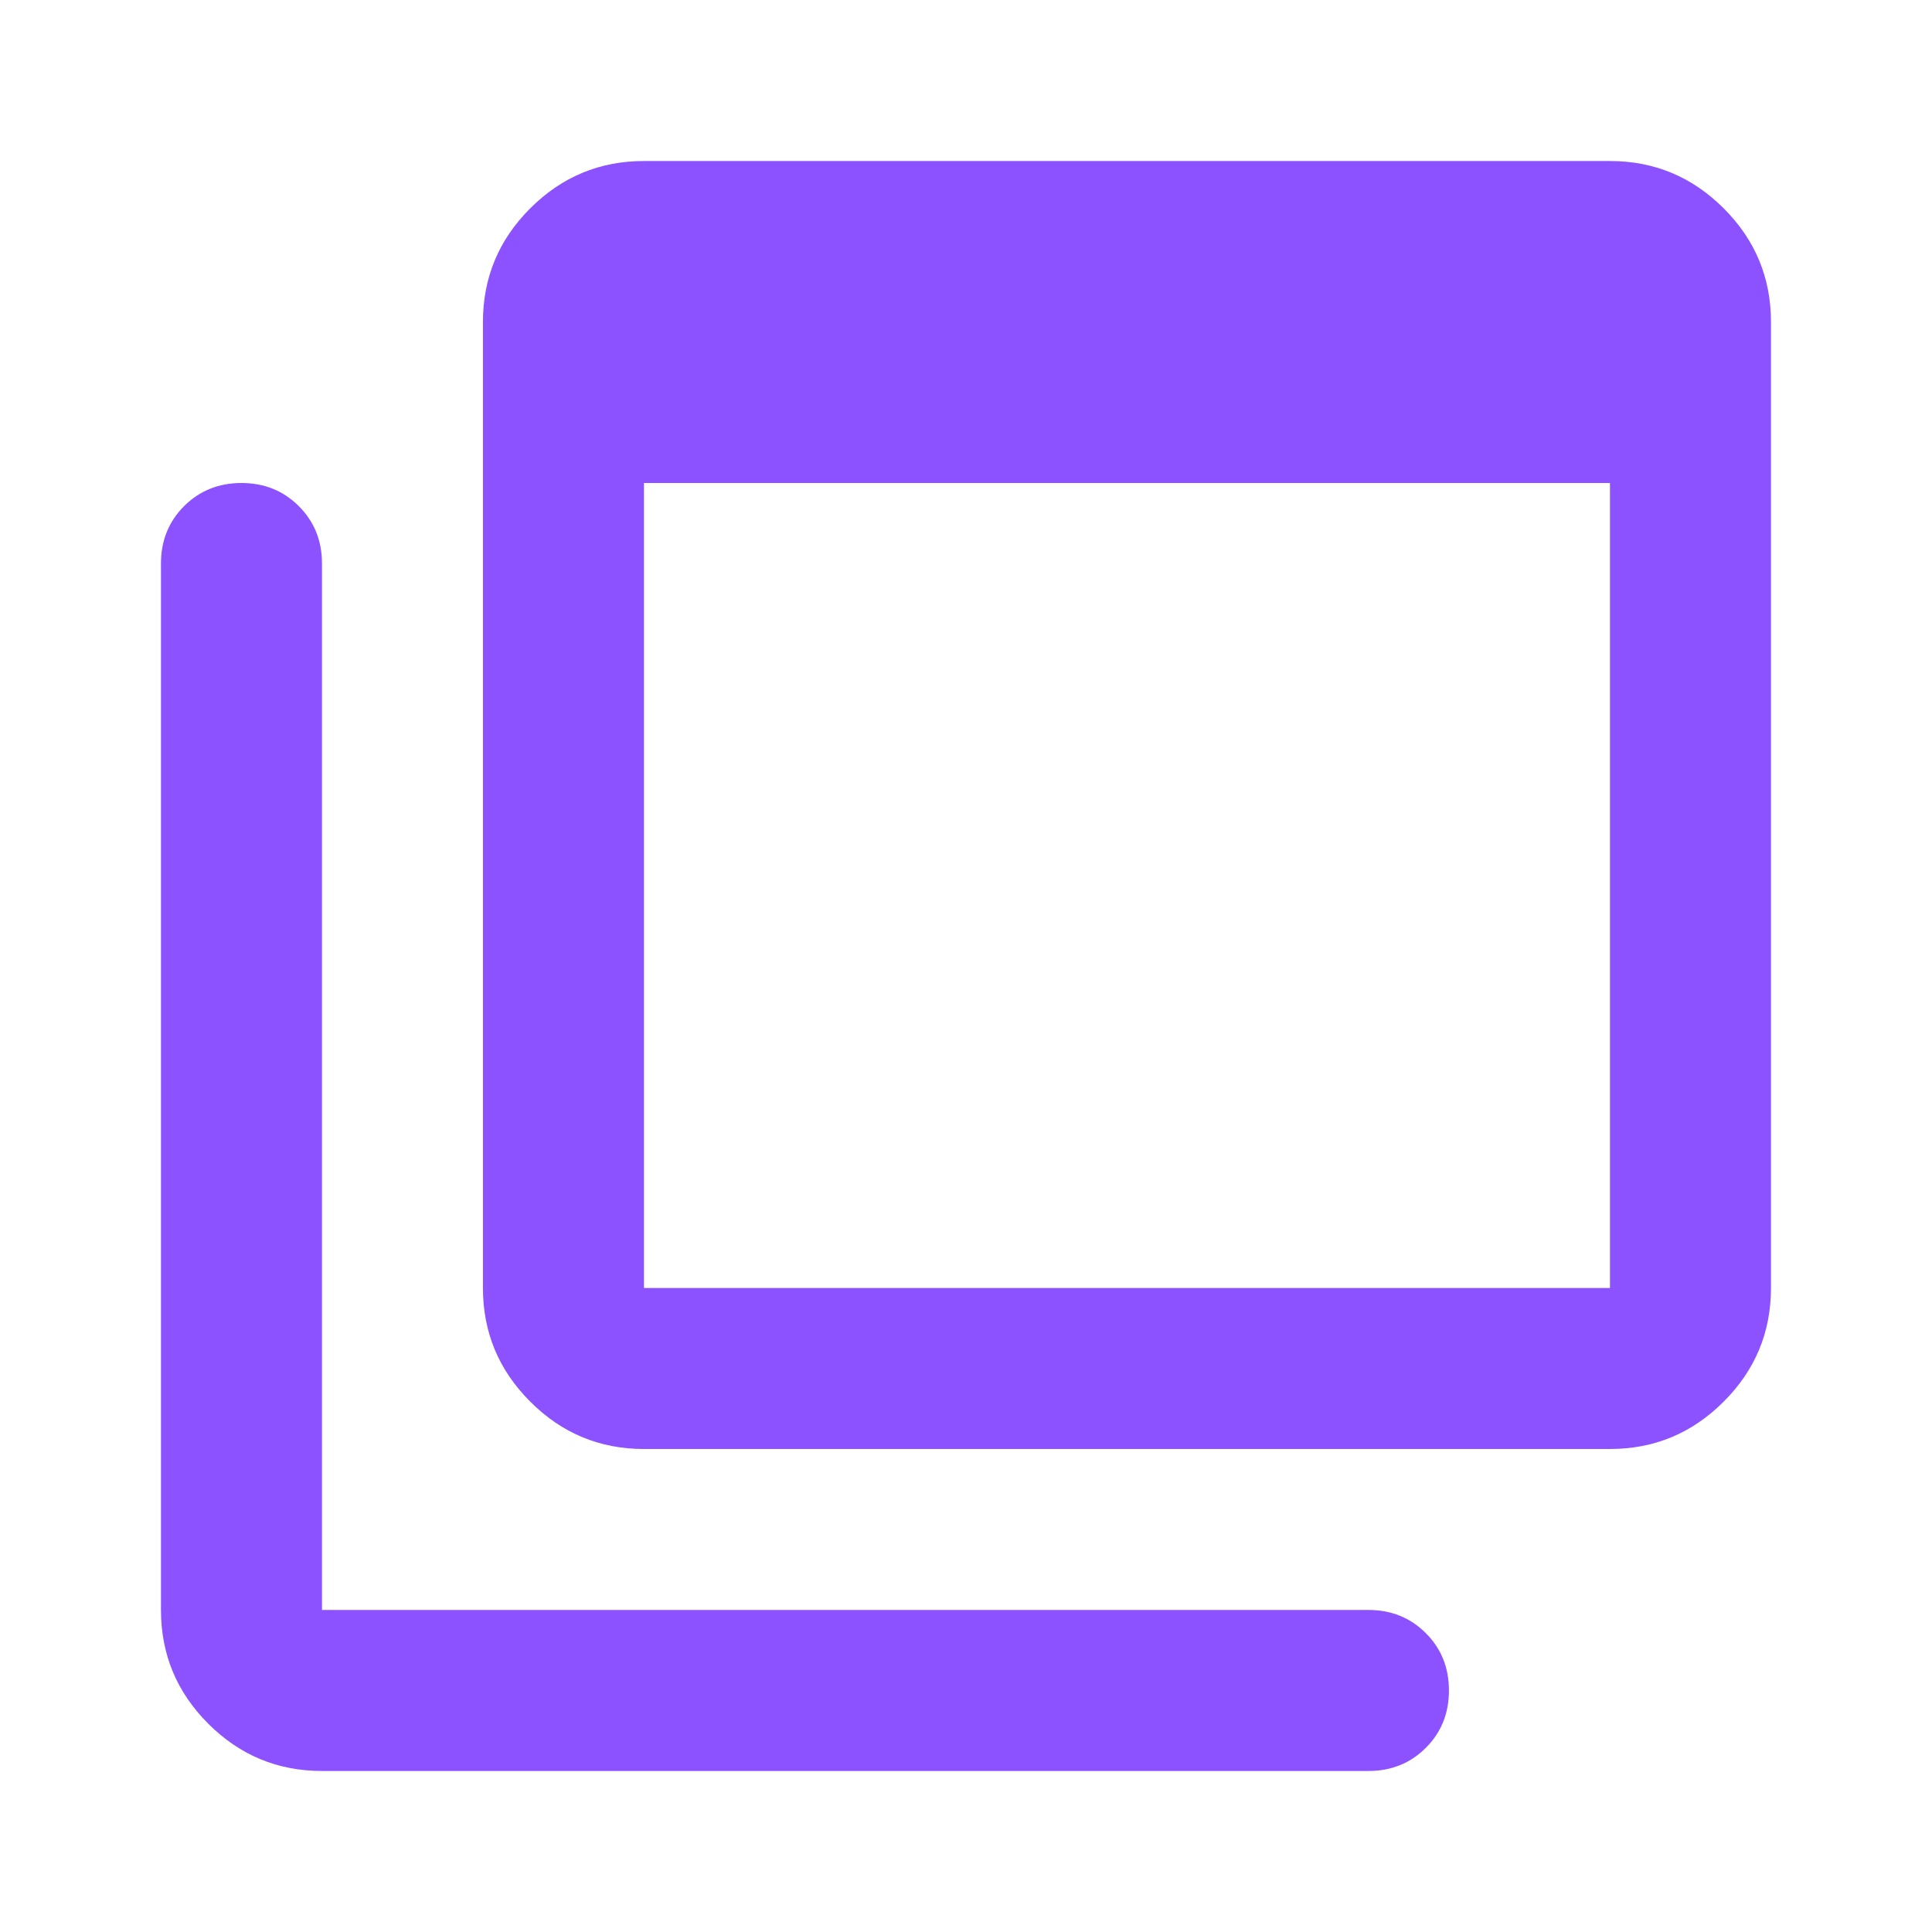
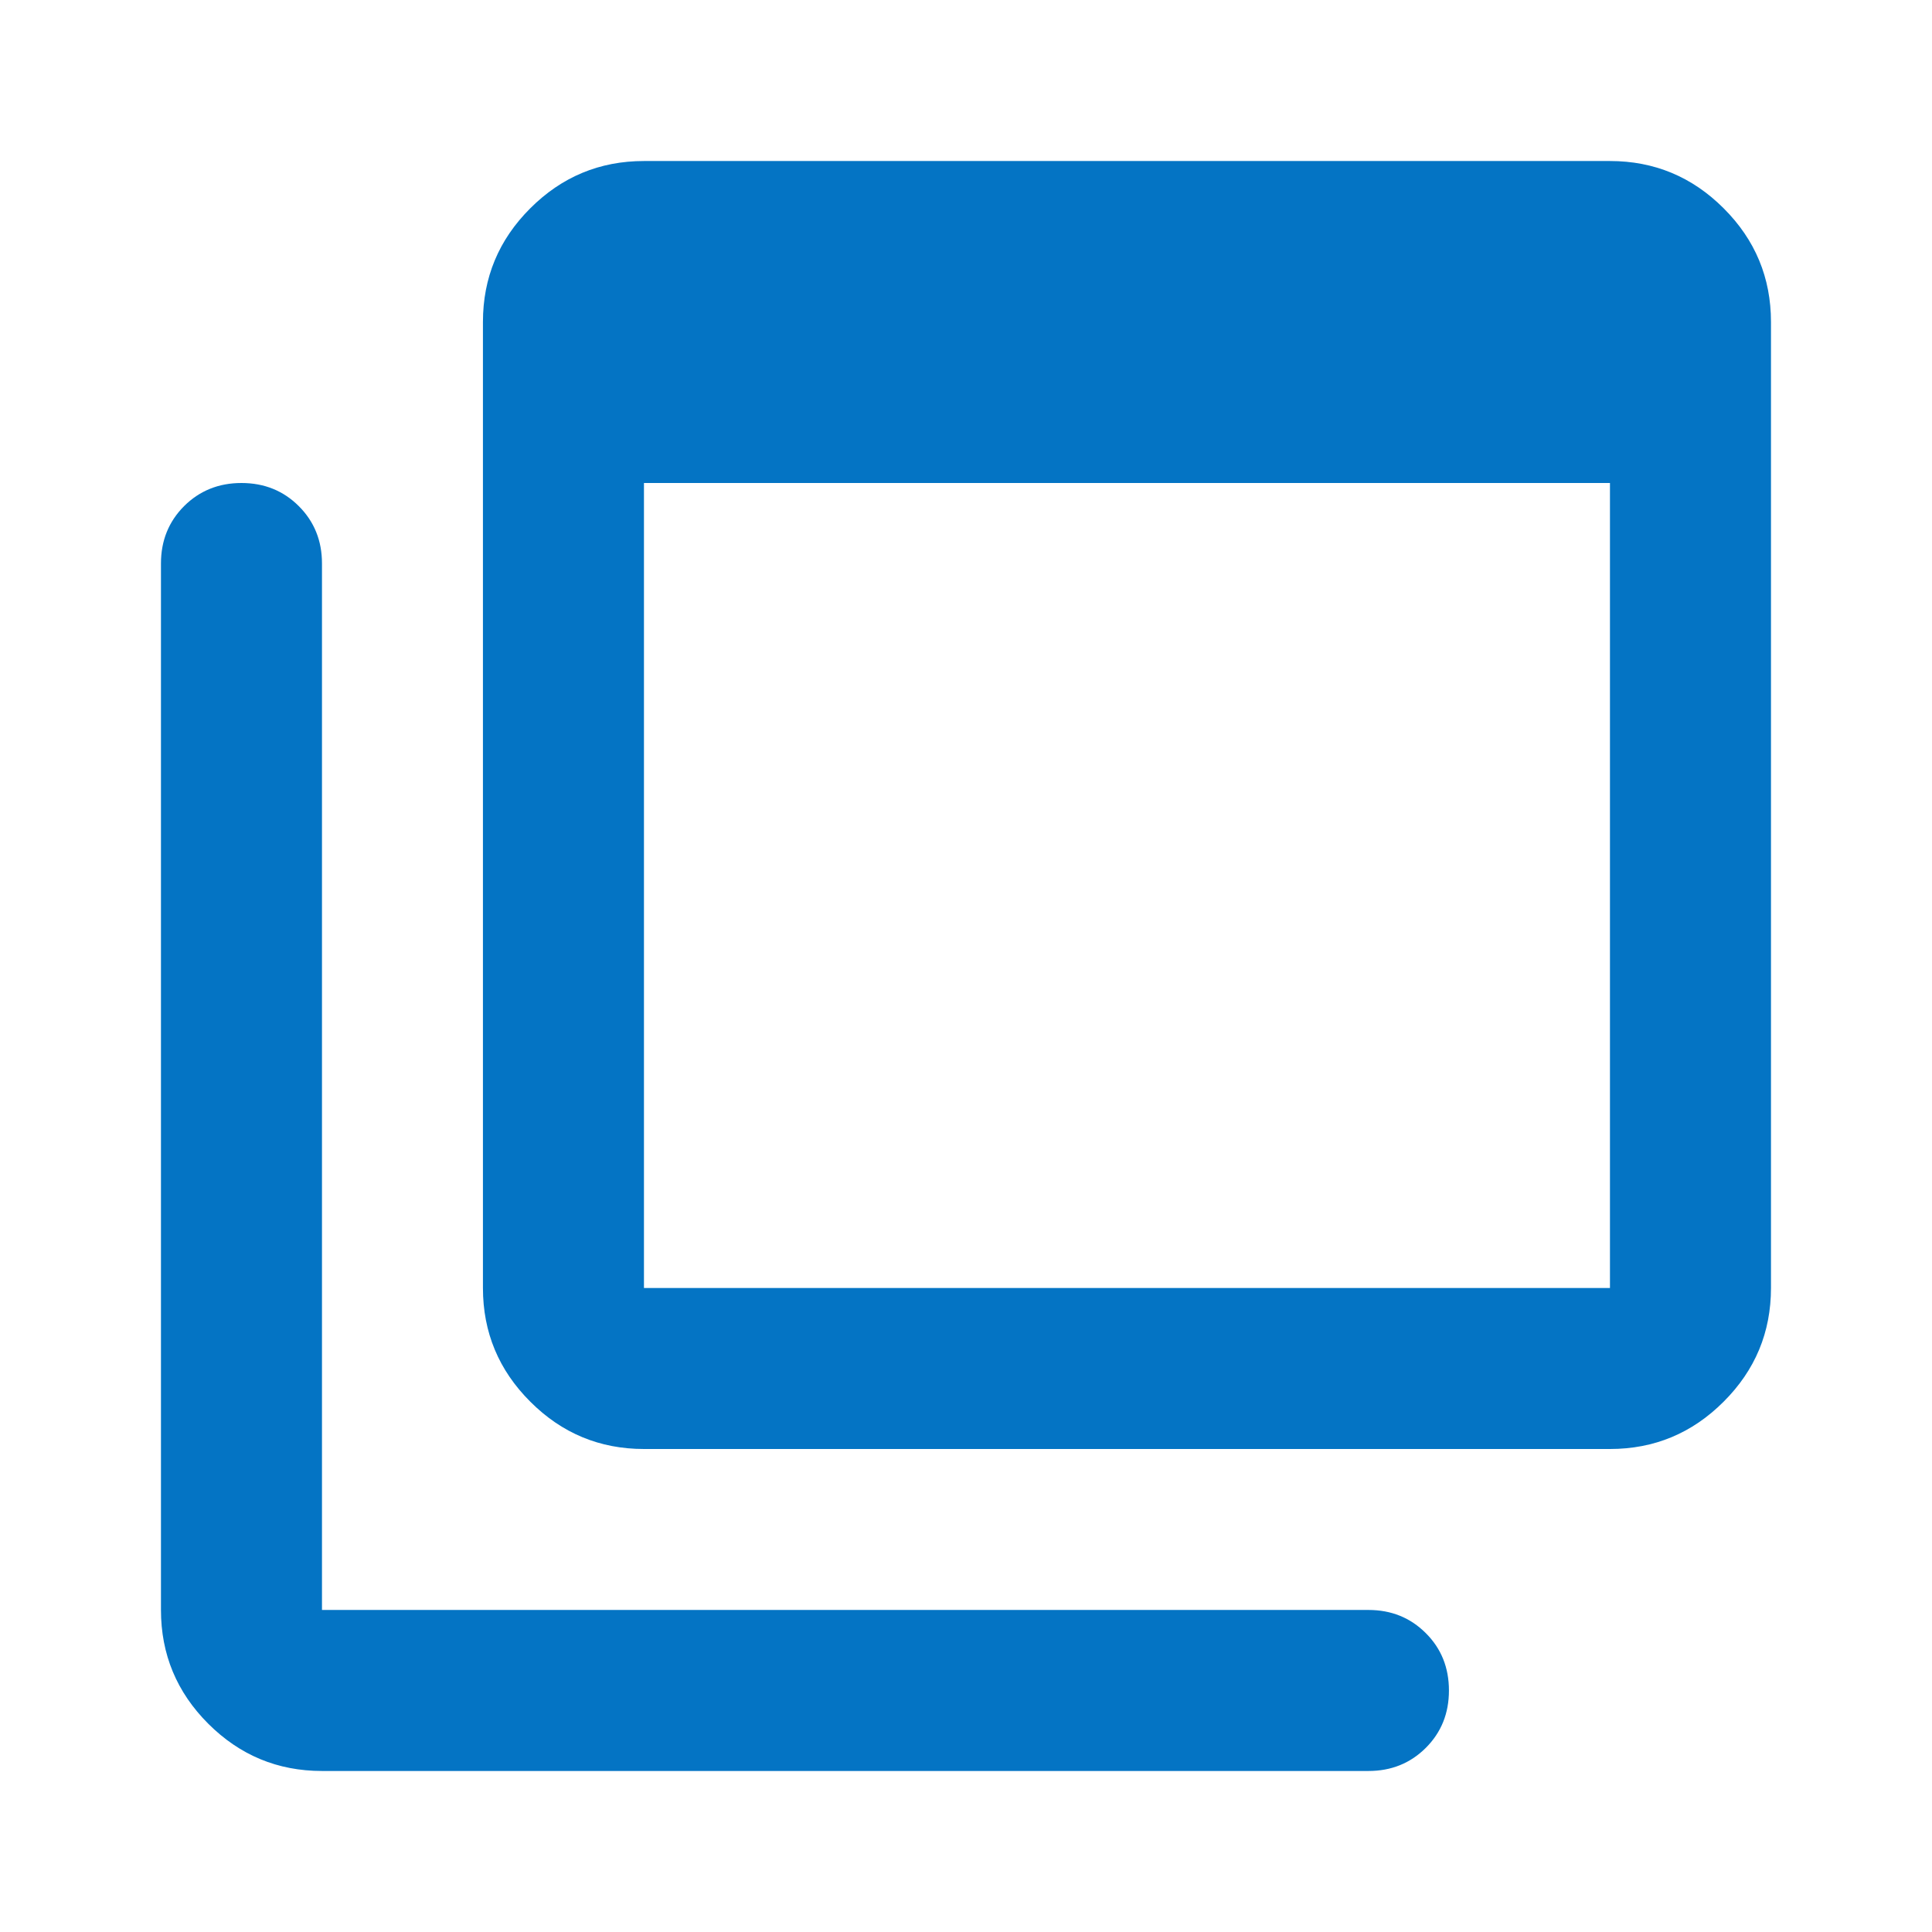
<svg xmlns="http://www.w3.org/2000/svg" width="32" height="32" viewBox="0 0 32 32" fill="none">
  <mask id="mask0_2525_5499" style="mask-type:alpha" maskUnits="userSpaceOnUse" x="0" y="0" width="32" height="32">
    <rect width="32" height="32" fill="#D9D9D9" />
  </mask>
  <g mask="url(#mask0_2525_5499)">
-     <path d="M10.666 21.333H26.666V8H10.666V21.333ZM10.666 24C9.933 24 9.305 23.739 8.783 23.216C8.26 22.694 7.999 22.067 7.999 21.333V5.333C7.999 4.6 8.26 3.972 8.783 3.45C9.305 2.928 9.933 2.667 10.666 2.667H26.666C27.399 2.667 28.027 2.928 28.549 3.45C29.072 3.972 29.333 4.6 29.333 5.333V21.333C29.333 22.067 29.072 22.694 28.549 23.216C28.027 23.739 27.399 24 26.666 24H10.666ZM5.333 29.333C4.599 29.333 3.972 29.072 3.449 28.55C2.927 28.028 2.666 27.4 2.666 26.666V9.333C2.666 8.955 2.794 8.639 3.049 8.383C3.305 8.128 3.622 8 3.999 8C4.377 8 4.694 8.128 4.949 8.383C5.205 8.639 5.333 8.955 5.333 9.333V26.666H22.666C23.044 26.666 23.36 26.794 23.616 27.05C23.872 27.305 23.999 27.622 23.999 28C23.999 28.378 23.872 28.694 23.616 28.95C23.36 29.205 23.044 29.333 22.666 29.333H5.333Z" fill="#8C52FF" />
+     <path d="M10.666 21.333H26.666V8H10.666V21.333ZM10.666 24C9.933 24 9.305 23.739 8.783 23.216C8.26 22.694 7.999 22.067 7.999 21.333V5.333C7.999 4.6 8.26 3.972 8.783 3.45C9.305 2.928 9.933 2.667 10.666 2.667H26.666C27.399 2.667 28.027 2.928 28.549 3.45C29.072 3.972 29.333 4.6 29.333 5.333V21.333C29.333 22.067 29.072 22.694 28.549 23.216C28.027 23.739 27.399 24 26.666 24H10.666ZM5.333 29.333C4.599 29.333 3.972 29.072 3.449 28.55C2.927 28.028 2.666 27.4 2.666 26.666V9.333C2.666 8.955 2.794 8.639 3.049 8.383C3.305 8.128 3.622 8 3.999 8C4.377 8 4.694 8.128 4.949 8.383C5.205 8.639 5.333 8.955 5.333 9.333V26.666H22.666C23.044 26.666 23.36 26.794 23.616 27.05C23.872 27.305 23.999 27.622 23.999 28C23.999 28.378 23.872 28.694 23.616 28.95C23.36 29.205 23.044 29.333 22.666 29.333H5.333Z" fill="#0474C4" />
  </g>
</svg>
